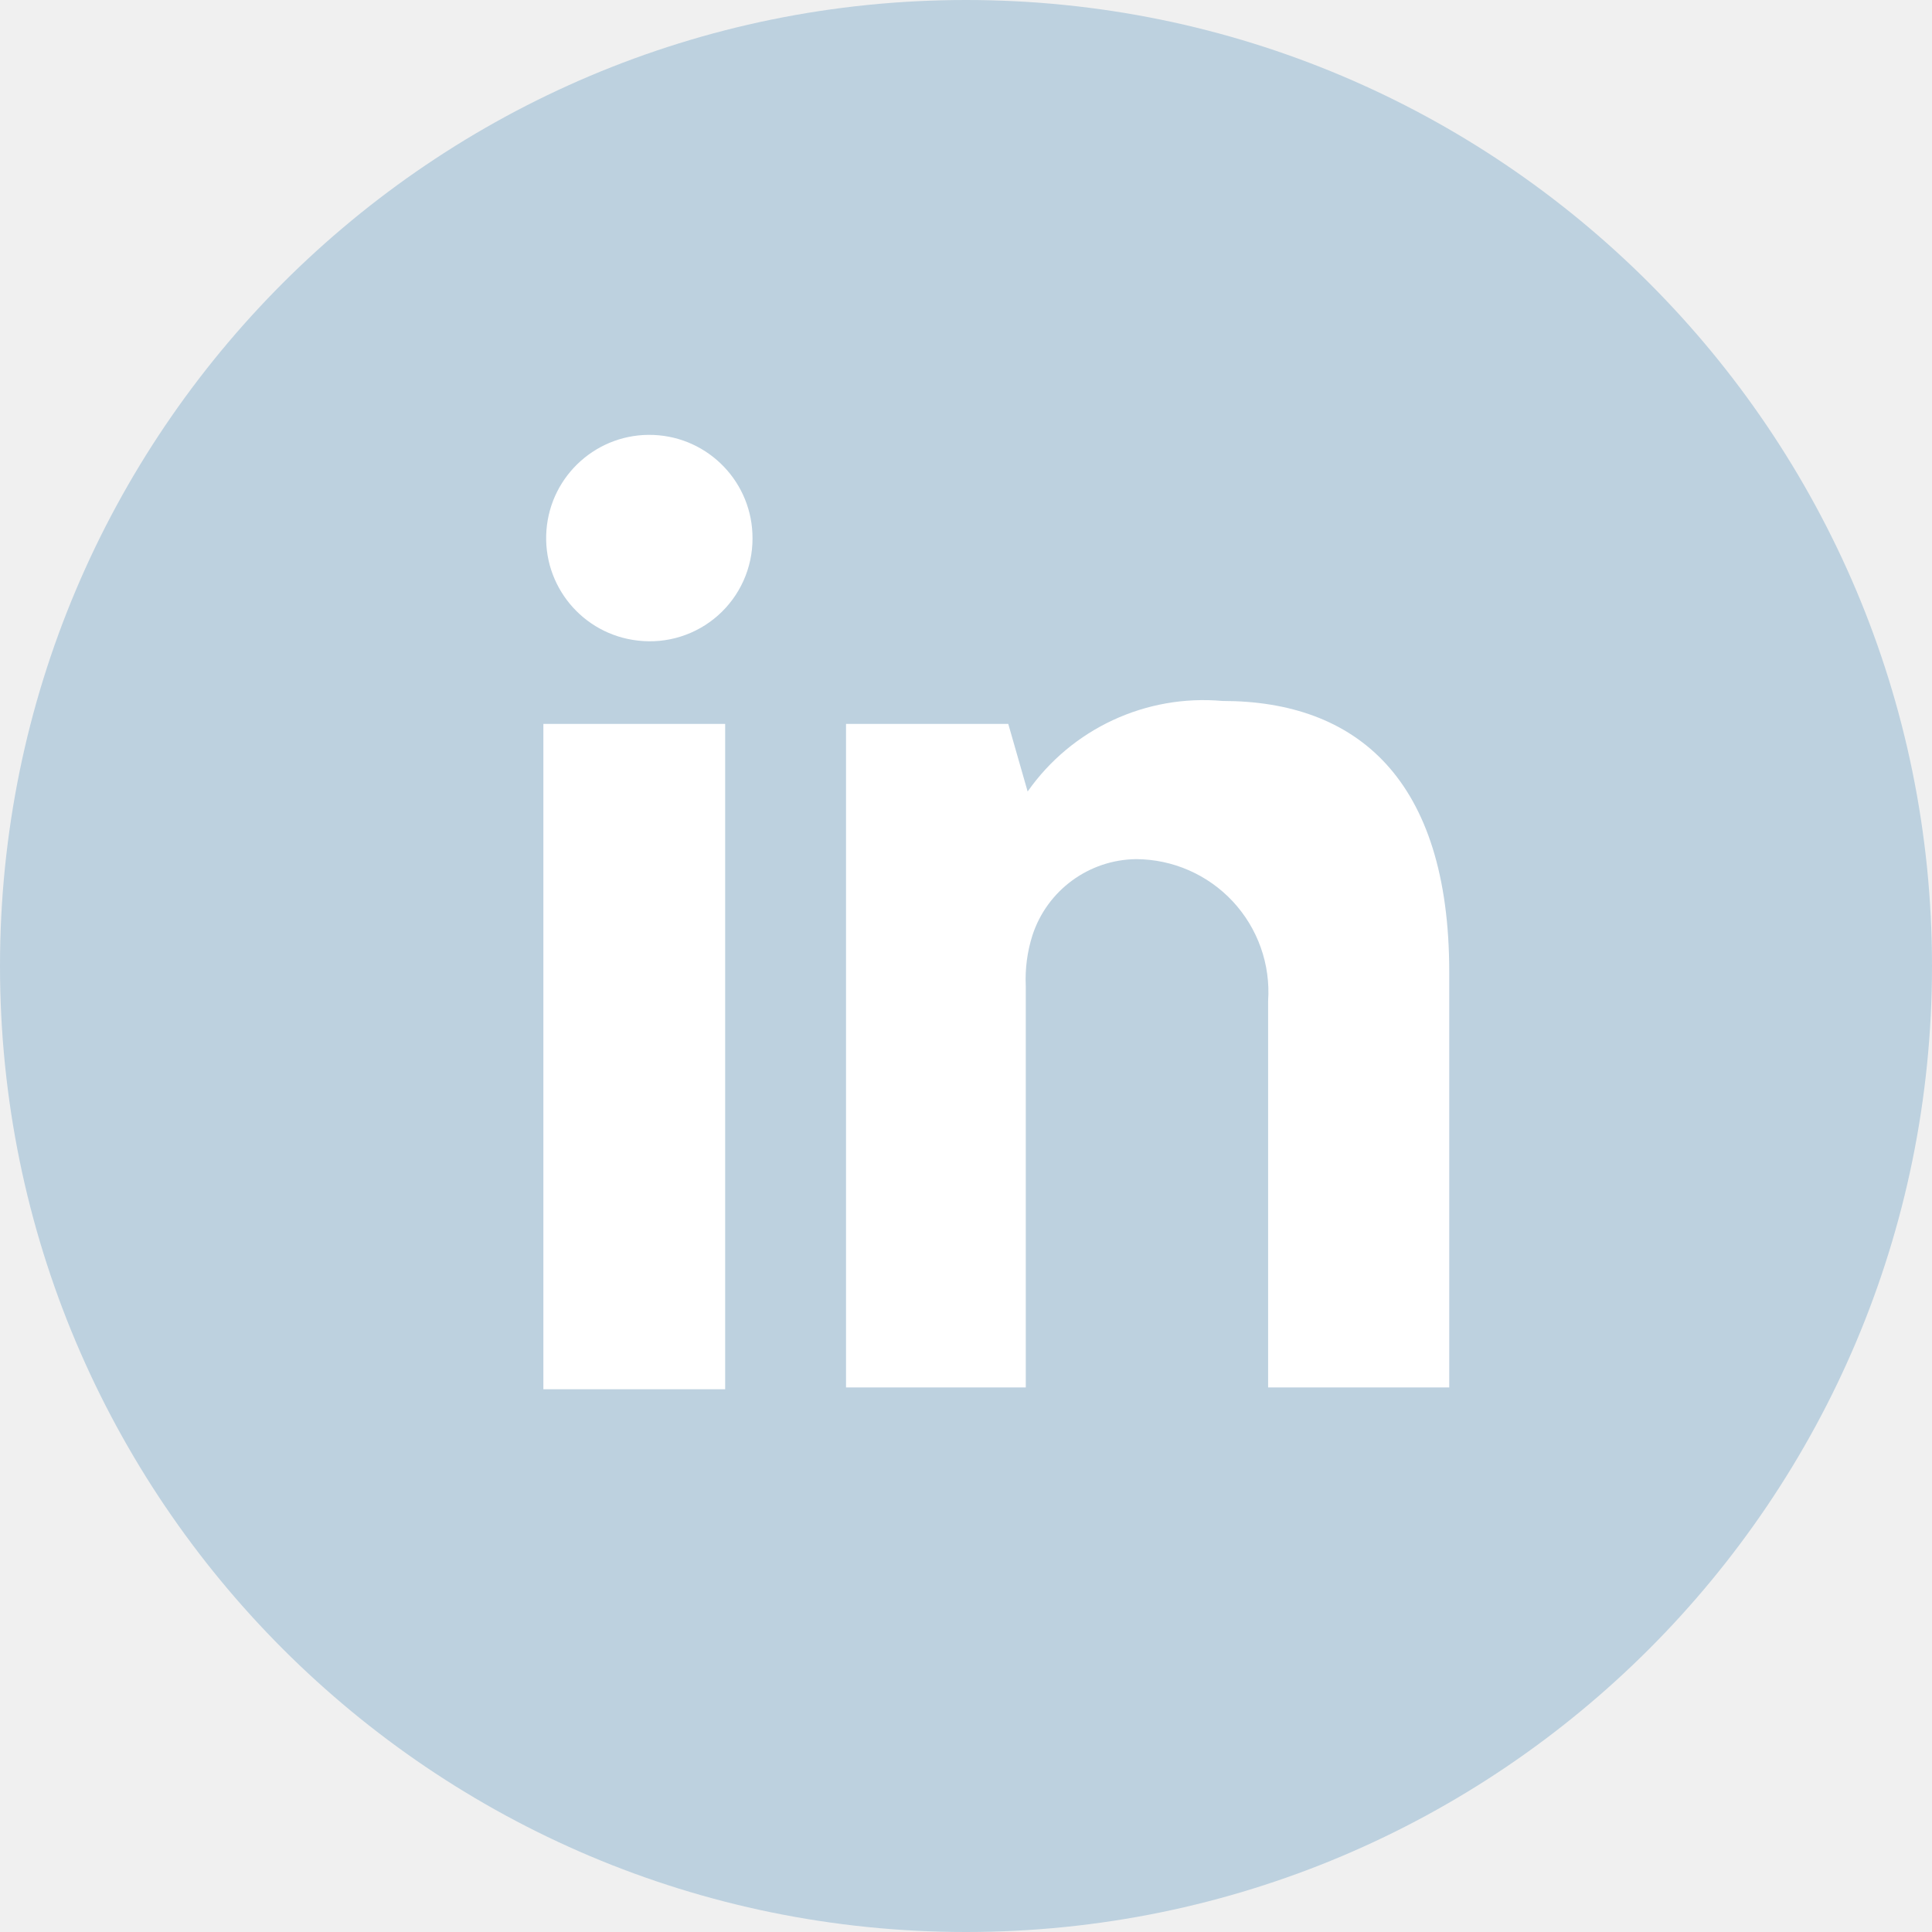
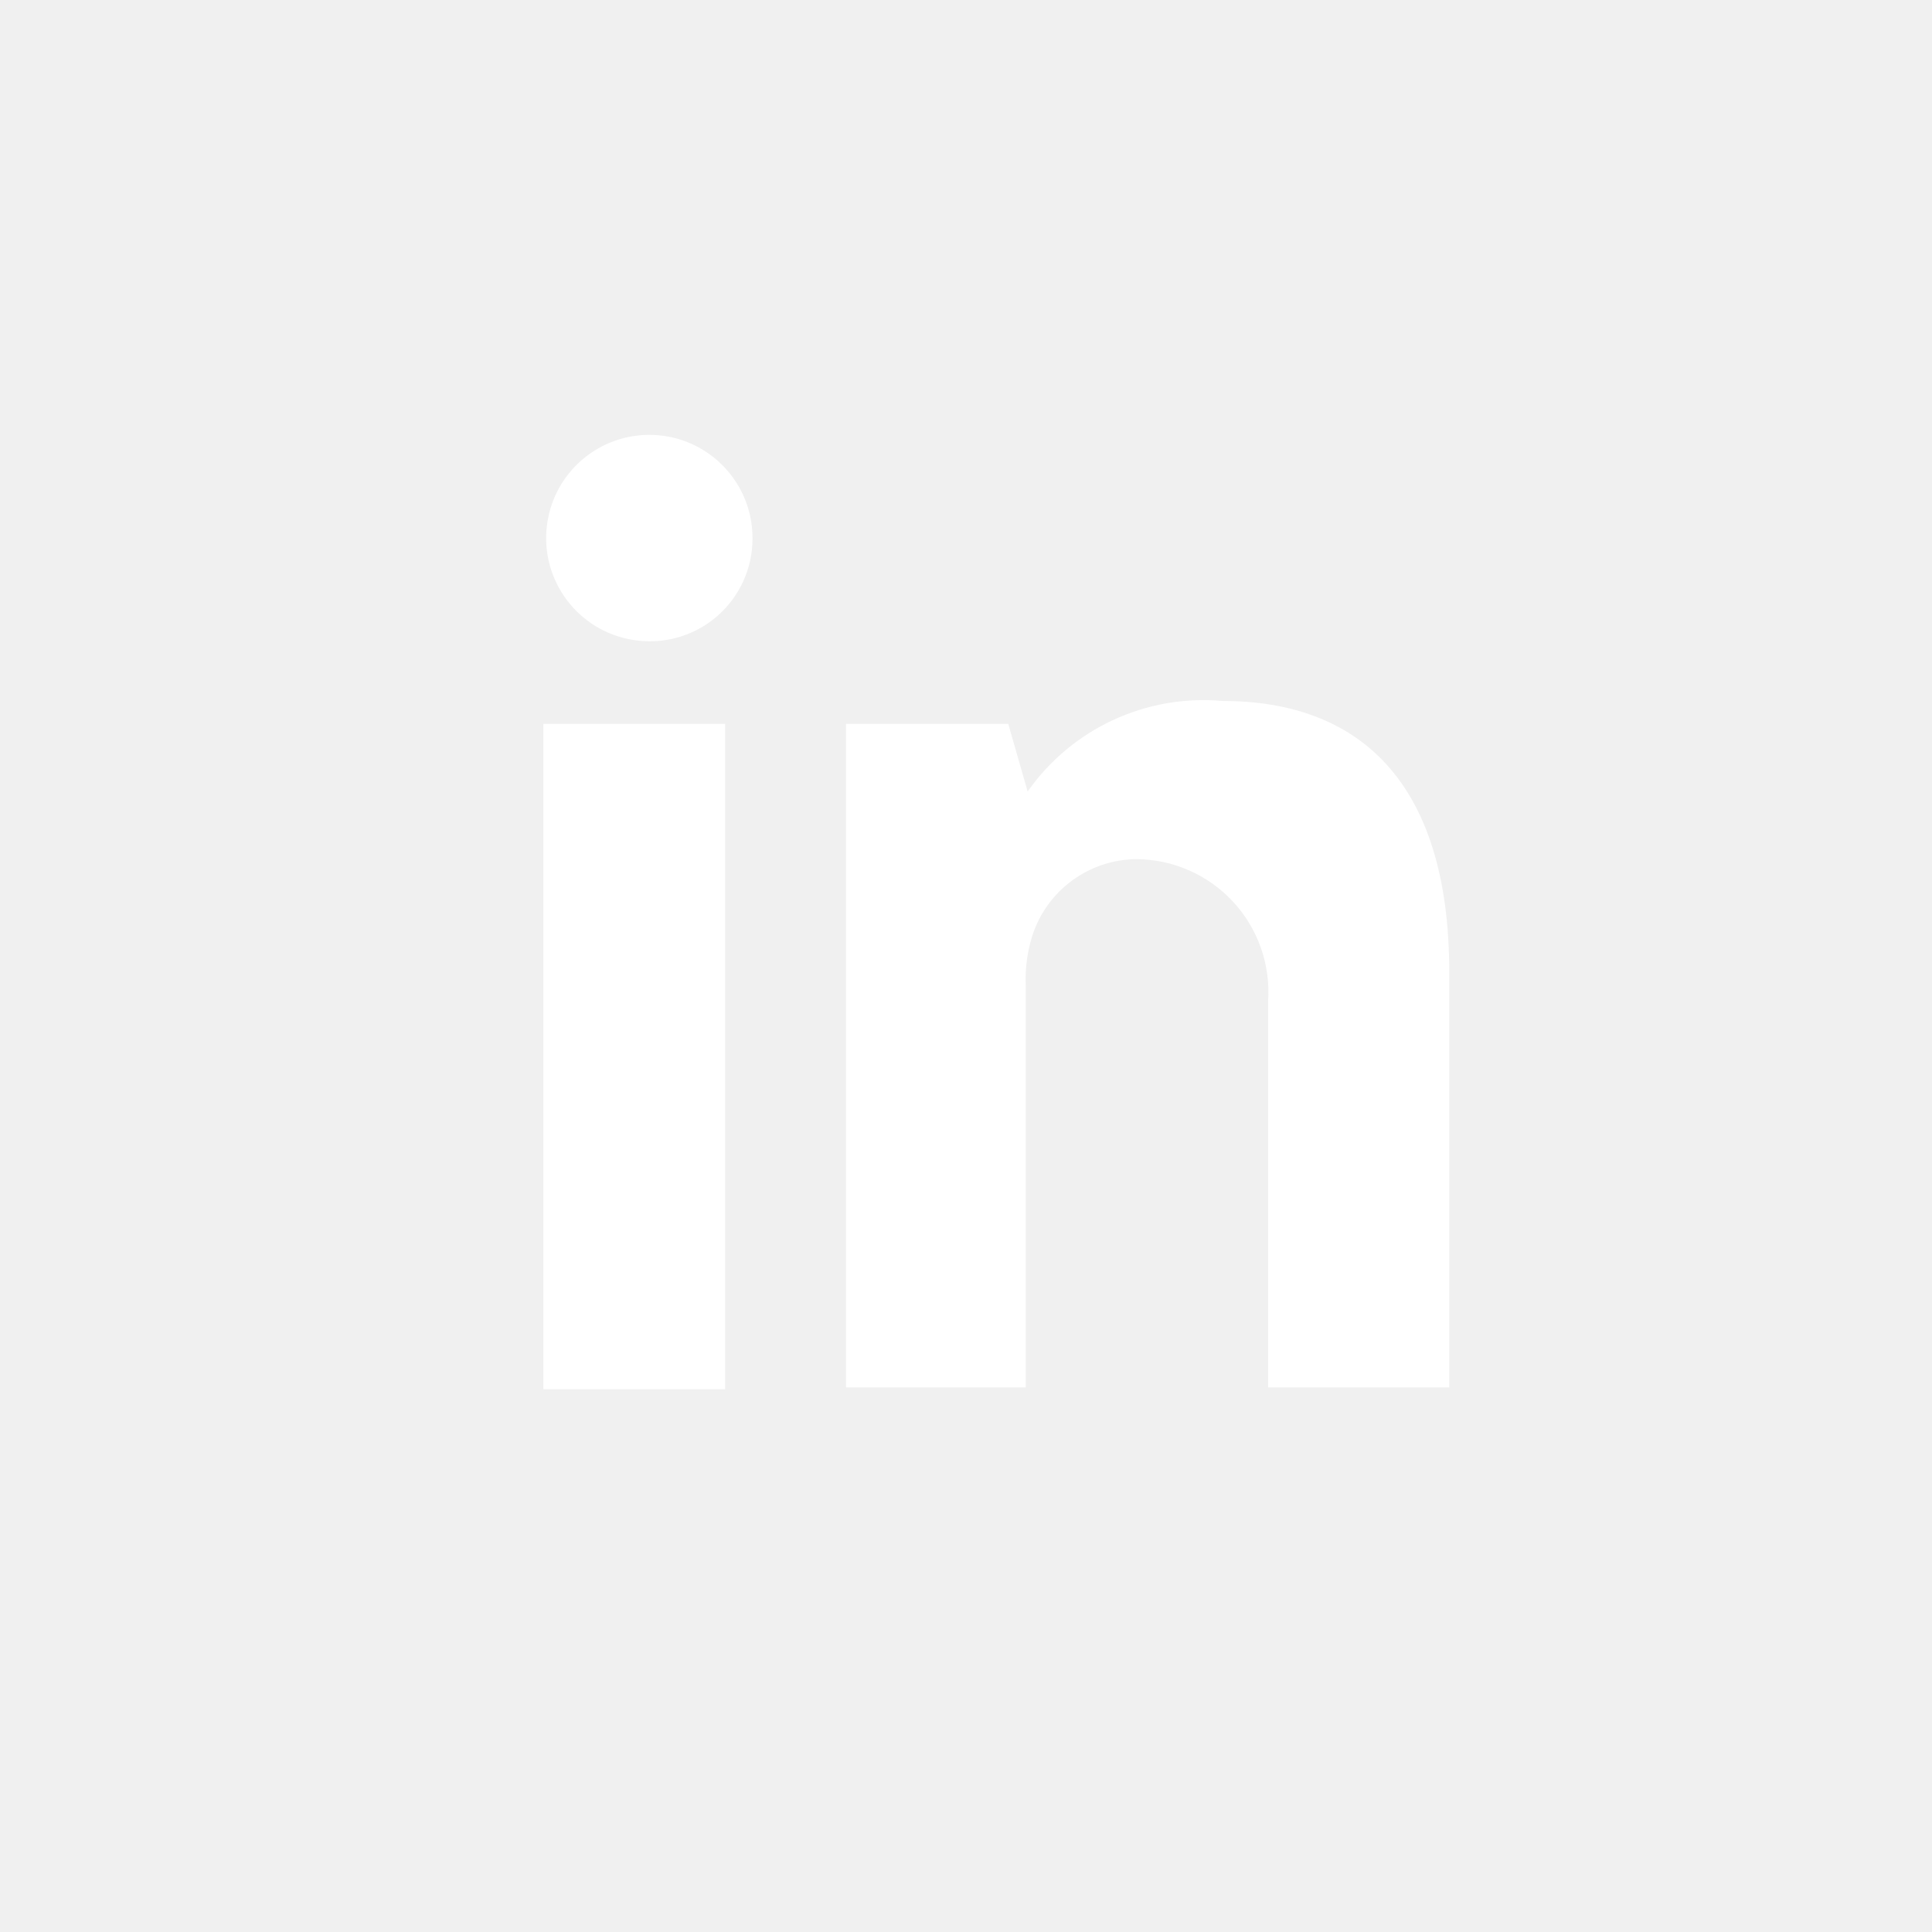
<svg xmlns="http://www.w3.org/2000/svg" id="LinkedIn_icon" data-name="LinkedIn icon" width="32" height="32" viewBox="0 0 32 32">
-   <defs>
-     <style>
-       .cls-1 {
-         fill: #bdd1df;
-       }
- 
-       .cls-2 {
-         fill: #fff;
-         fill-rule: evenodd;
-       }
-     </style>
-   </defs>
-   <circle id="Base" class="cls-1" cx="16" cy="16" r="16" />
-   <path id="LinkedIn_icon-2" data-name="LinkedIn icon" class="cls-2" d="M878.464,2106.92a1.7,1.7,0,0,1-1.9,1.69A1.709,1.709,0,1,1,878.464,2106.92ZM875,2121.01v-11.02h3.011v11.02H875Zm5.019-11.02H882.7l0.321,1.12a3.557,3.557,0,0,1,3.227-1.5c2.221,0,3.756,1.29,3.756,4.49v6.88h-3v-6.4a2.2,2.2,0,0,0-2.187-2.35,1.83,1.83,0,0,0-1.716,1.26,2.4,2.4,0,0,0-.111.84v6.65h-2.977v-10.99Z" transform="translate(-866 -2098)" />
+   <path fill="#fff" id="LinkedIn_icon-2" data-name="LinkedIn icon" class="cls-2" d="M878.464,2106.92a1.7,1.7,0,0,1-1.9,1.69A1.709,1.709,0,1,1,878.464,2106.92ZM875,2121.01v-11.02h3.011v11.02H875Zm5.019-11.02H882.7l0.321,1.12a3.557,3.557,0,0,1,3.227-1.5c2.221,0,3.756,1.29,3.756,4.49v6.88h-3v-6.4a2.2,2.2,0,0,0-2.187-2.35,1.83,1.83,0,0,0-1.716,1.26,2.4,2.4,0,0,0-.111.84v6.65h-2.977v-10.99Z" transform="translate(-866 -2098)" />
</svg>
